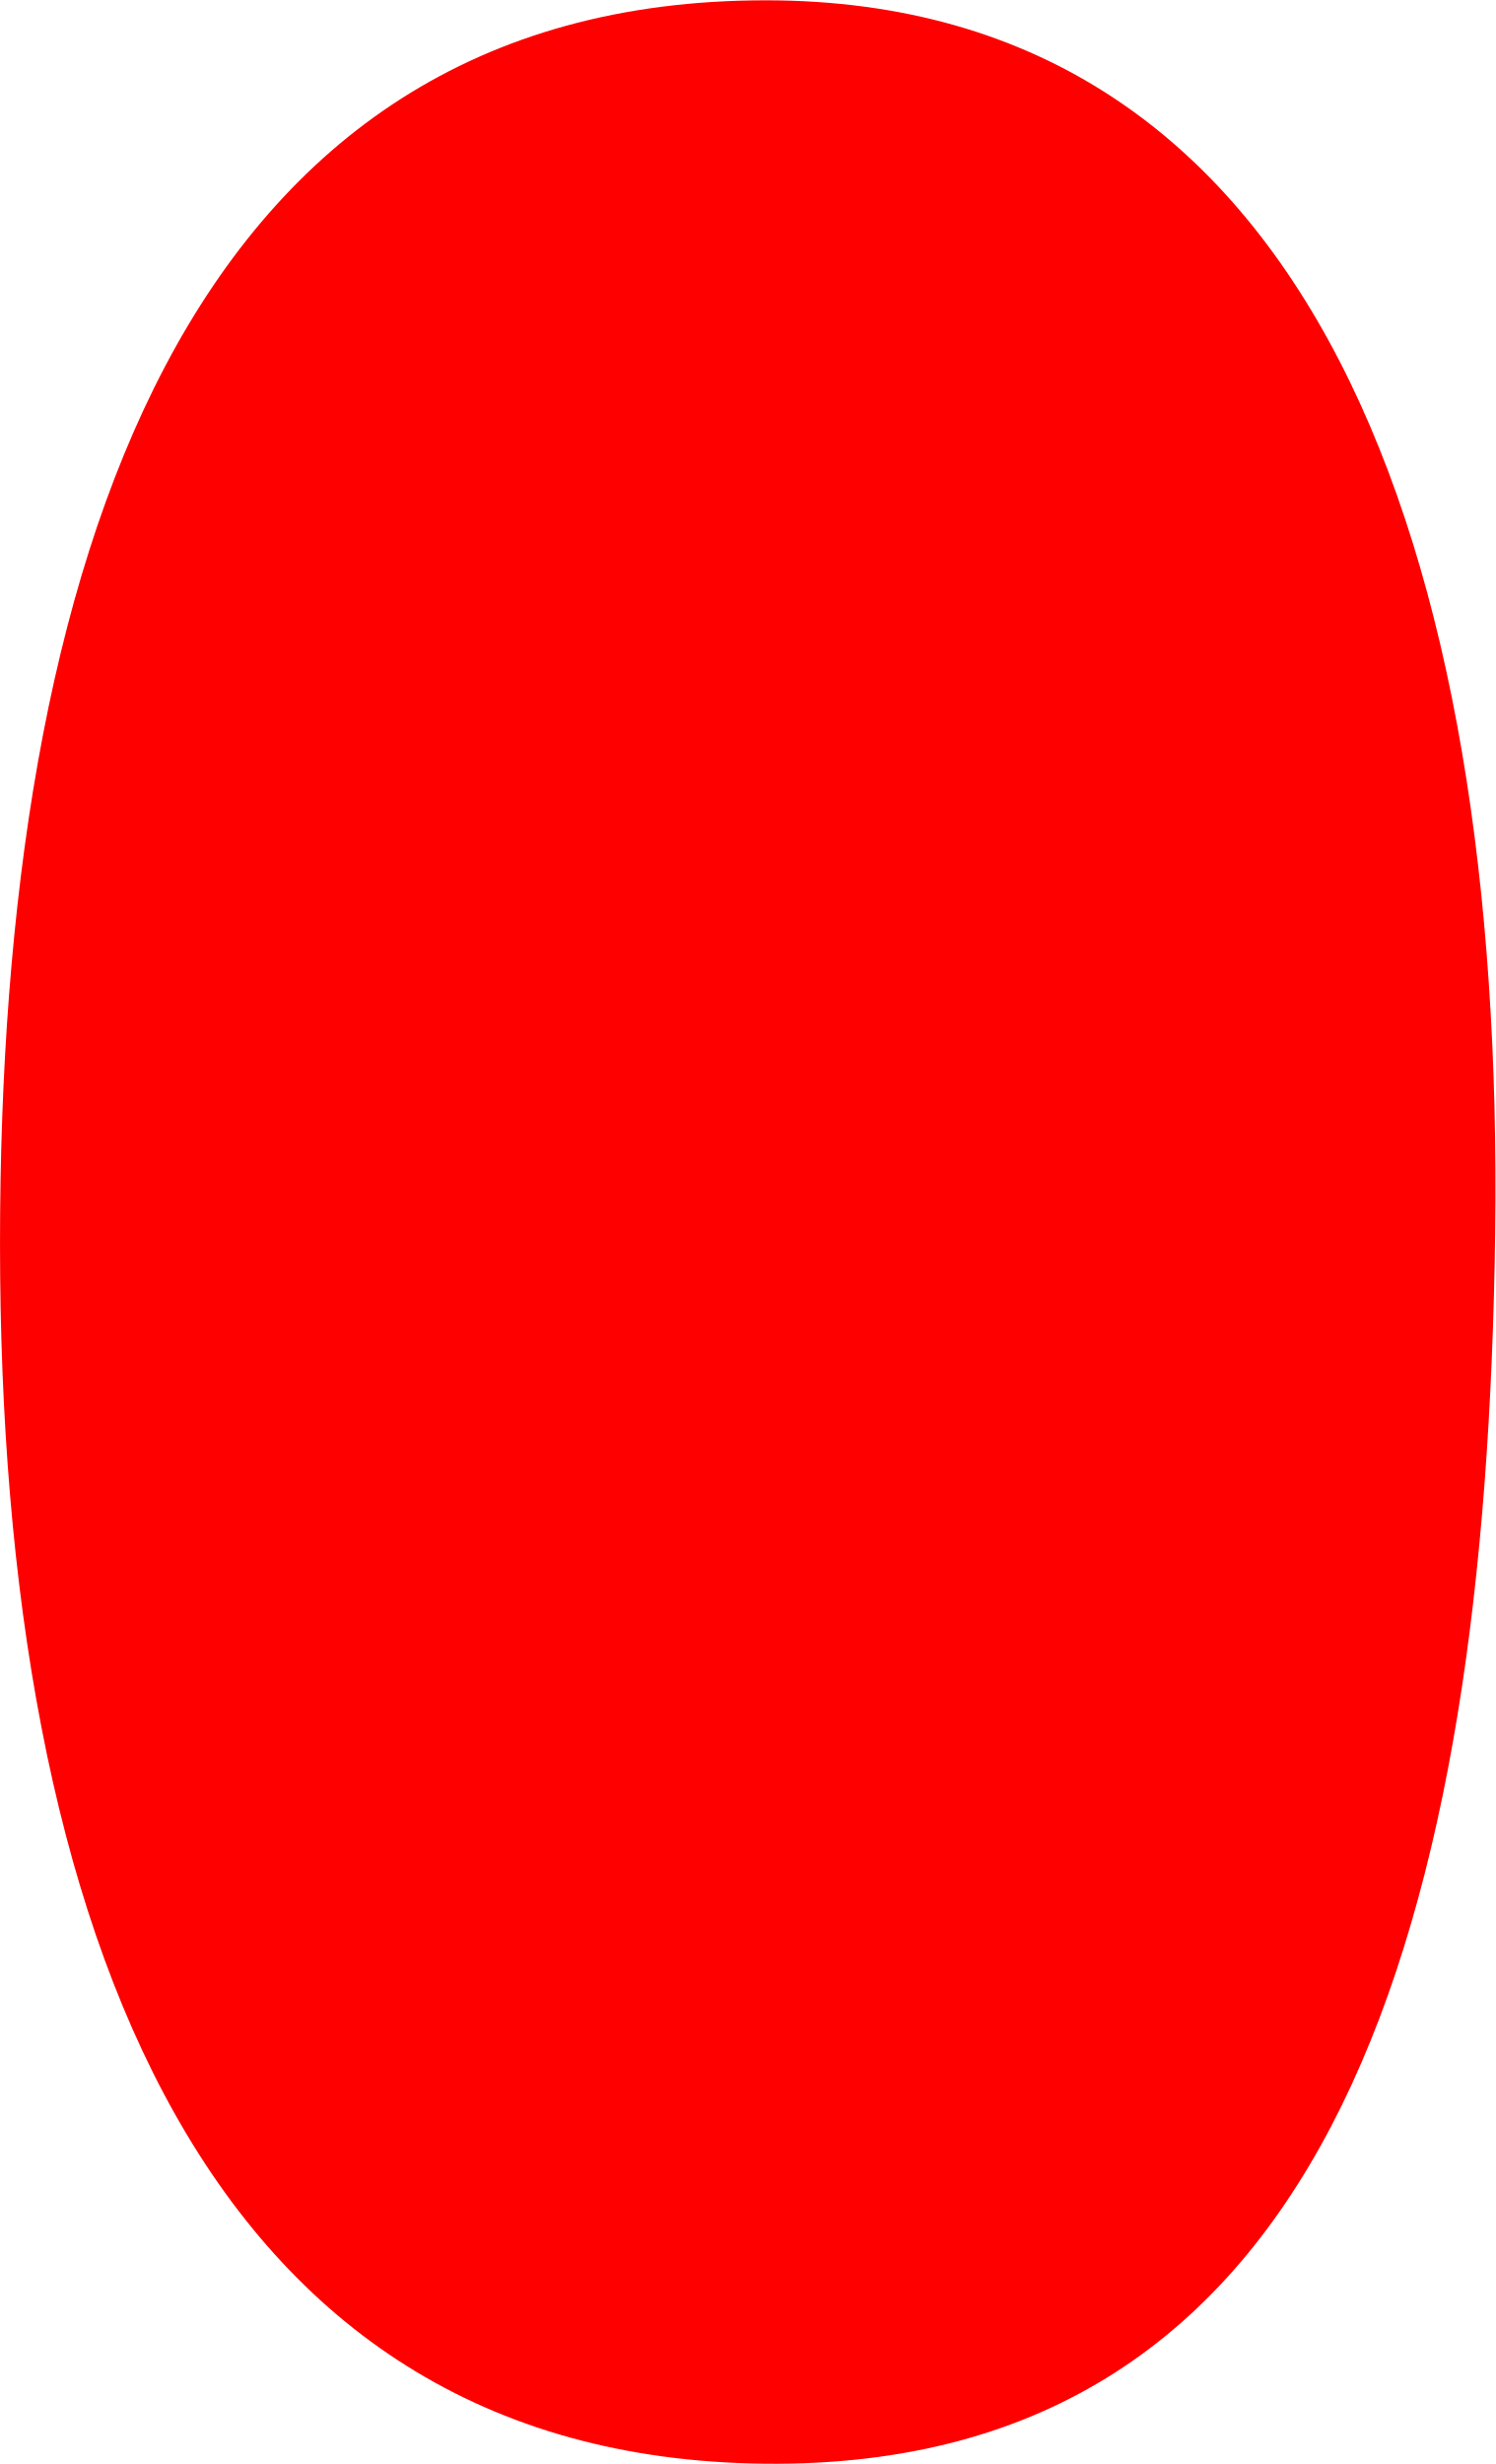
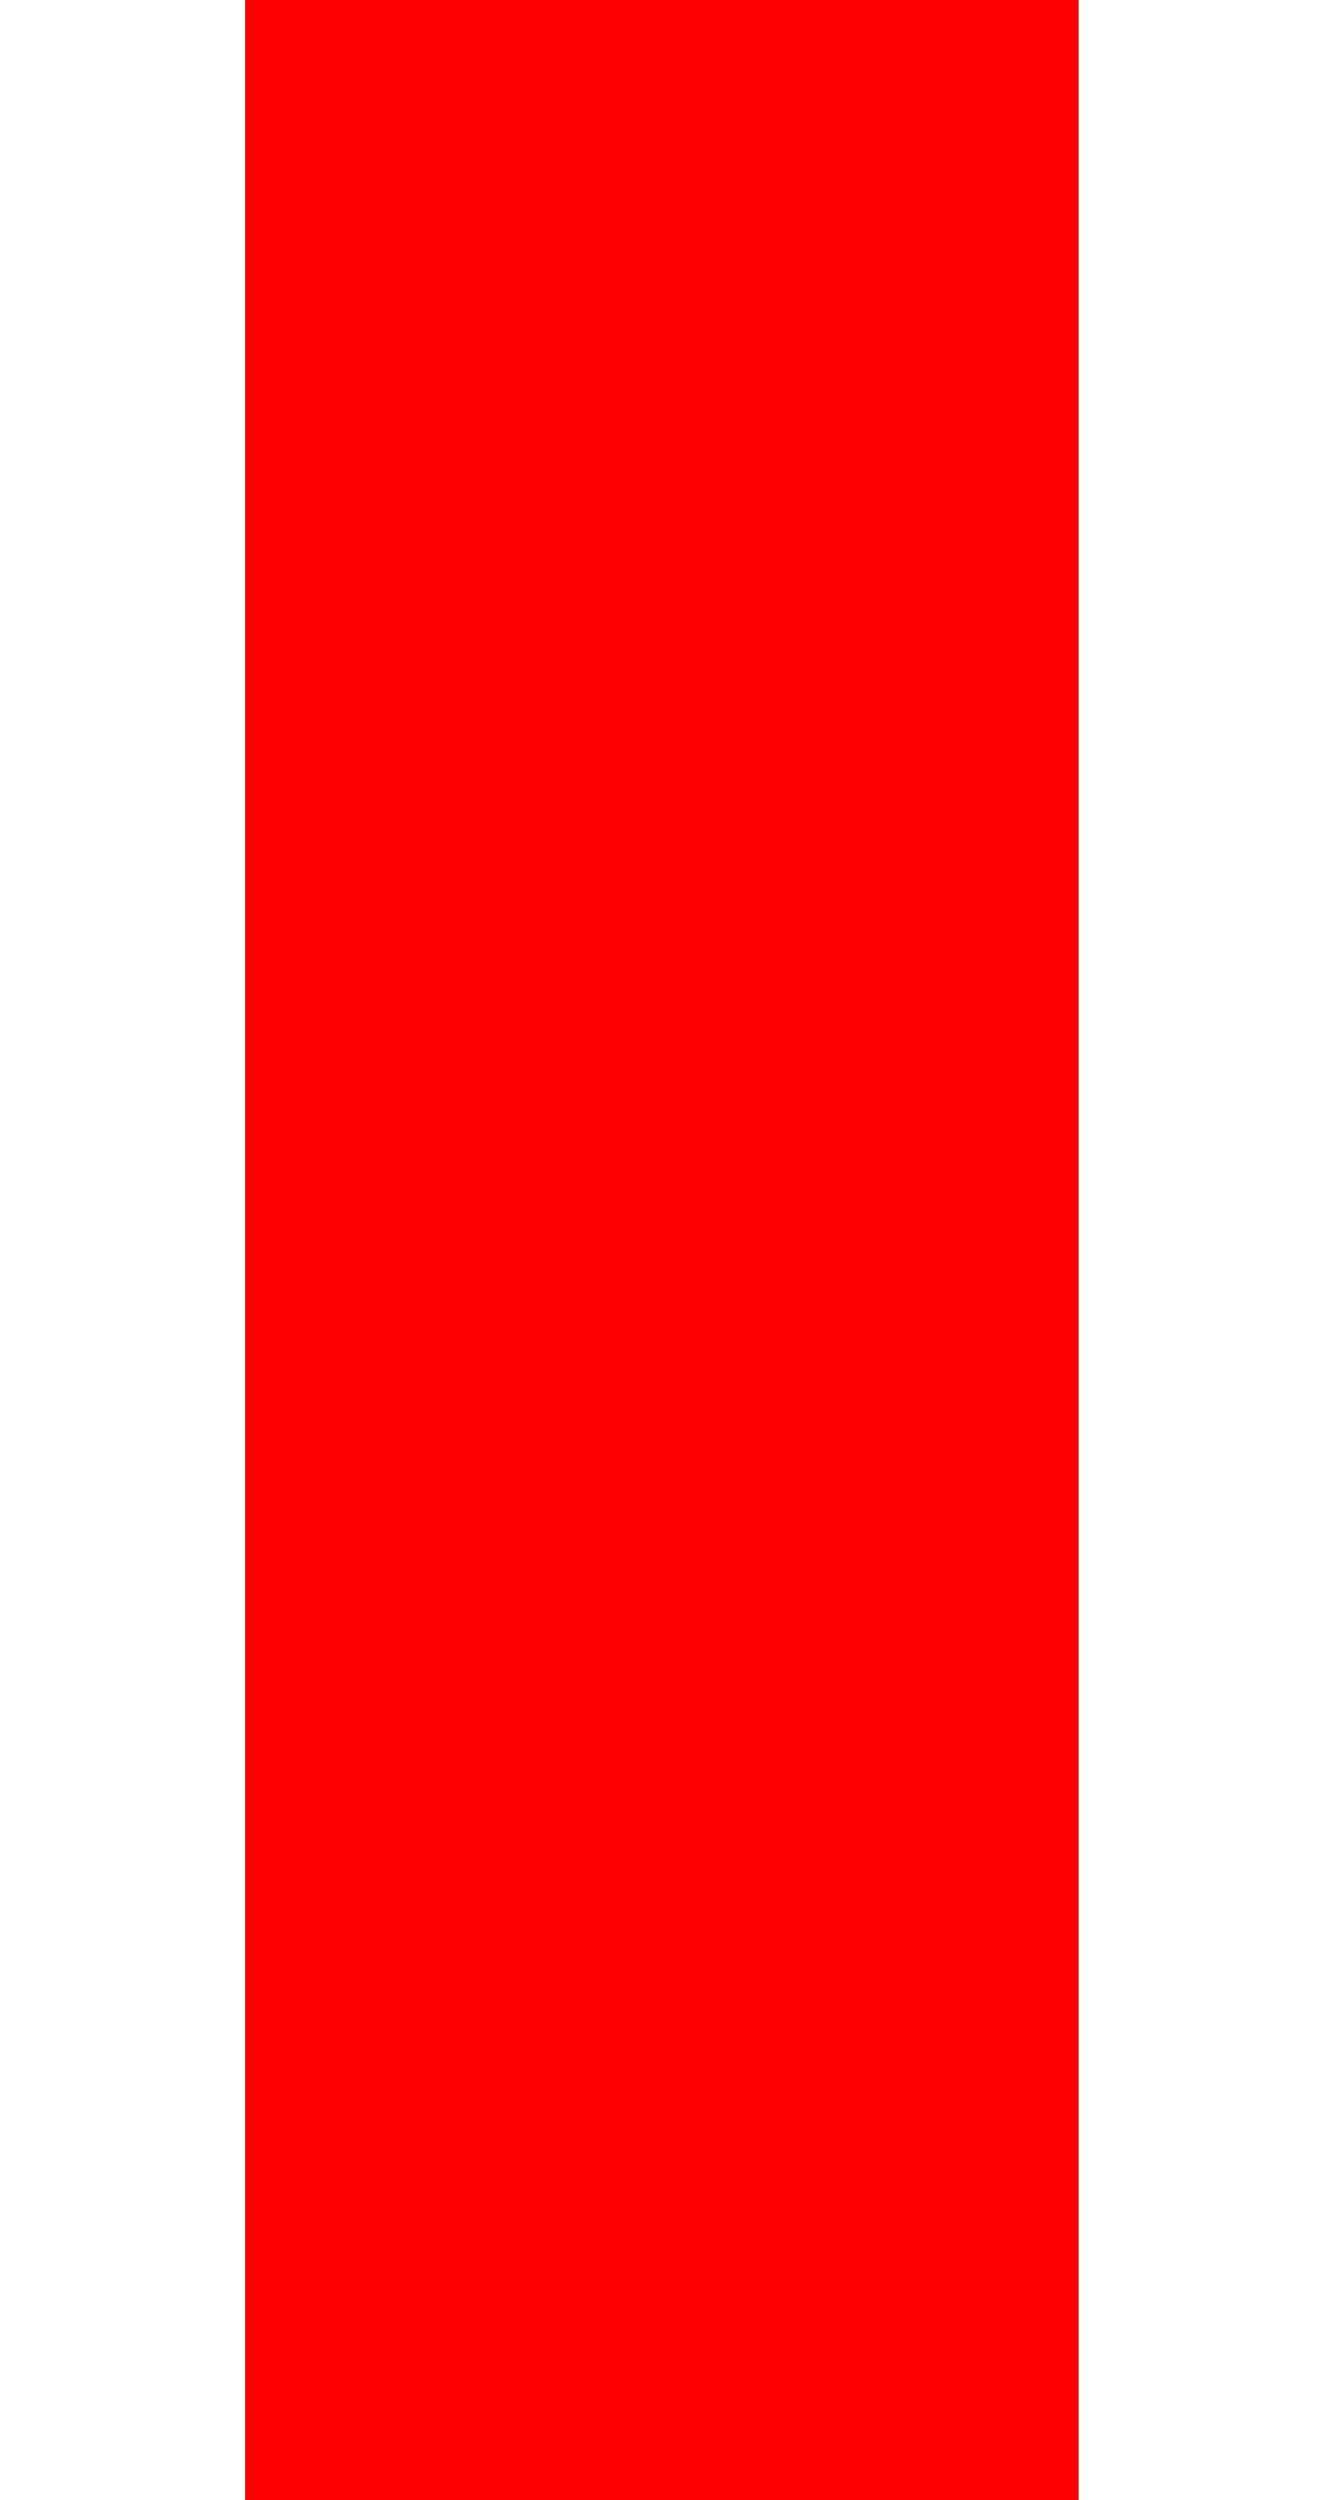
- <svg xmlns="http://www.w3.org/2000/svg" width="3.095mm" height="5.099mm" version="1.1" viewBox="0 0 3.096 5.099" id="svg7344">
+ <svg xmlns="http://www.w3.org/2000/svg" width="2.7mm" height="5.099mm" version="1.1" viewBox="0 0 2.7 5.099" id="svg7344">
  <defs id="defs7348" />
-   <g transform="translate(-156.515,-100.3081)" id="g7342">
-     <g transform="matrix(0.2566,0,0,-0.2566,-287.9,711)" id="g7340">
-       <g transform="translate(1744,2370)" id="g7338">
-         <path d="m 0,0 c -0.072,-5.55 -1.296,-9.915 -5.786,-9.935 -4.598,-0.02 -6.277,4.247 -6.277,9.843 0,5.502 1.494,10.03 6.178,10.03 4.422,0 5.956,-4.44 5.885,-9.935" id="path7336" style="fill:#ff0000" />
-       </g>
-     </g>
-   </g>
+   <rect style="fill:#ff0000;stroke-width:0.289" id="rect13" width="1.7" height="5.1" x="0.5" y="-0" />
</svg>
